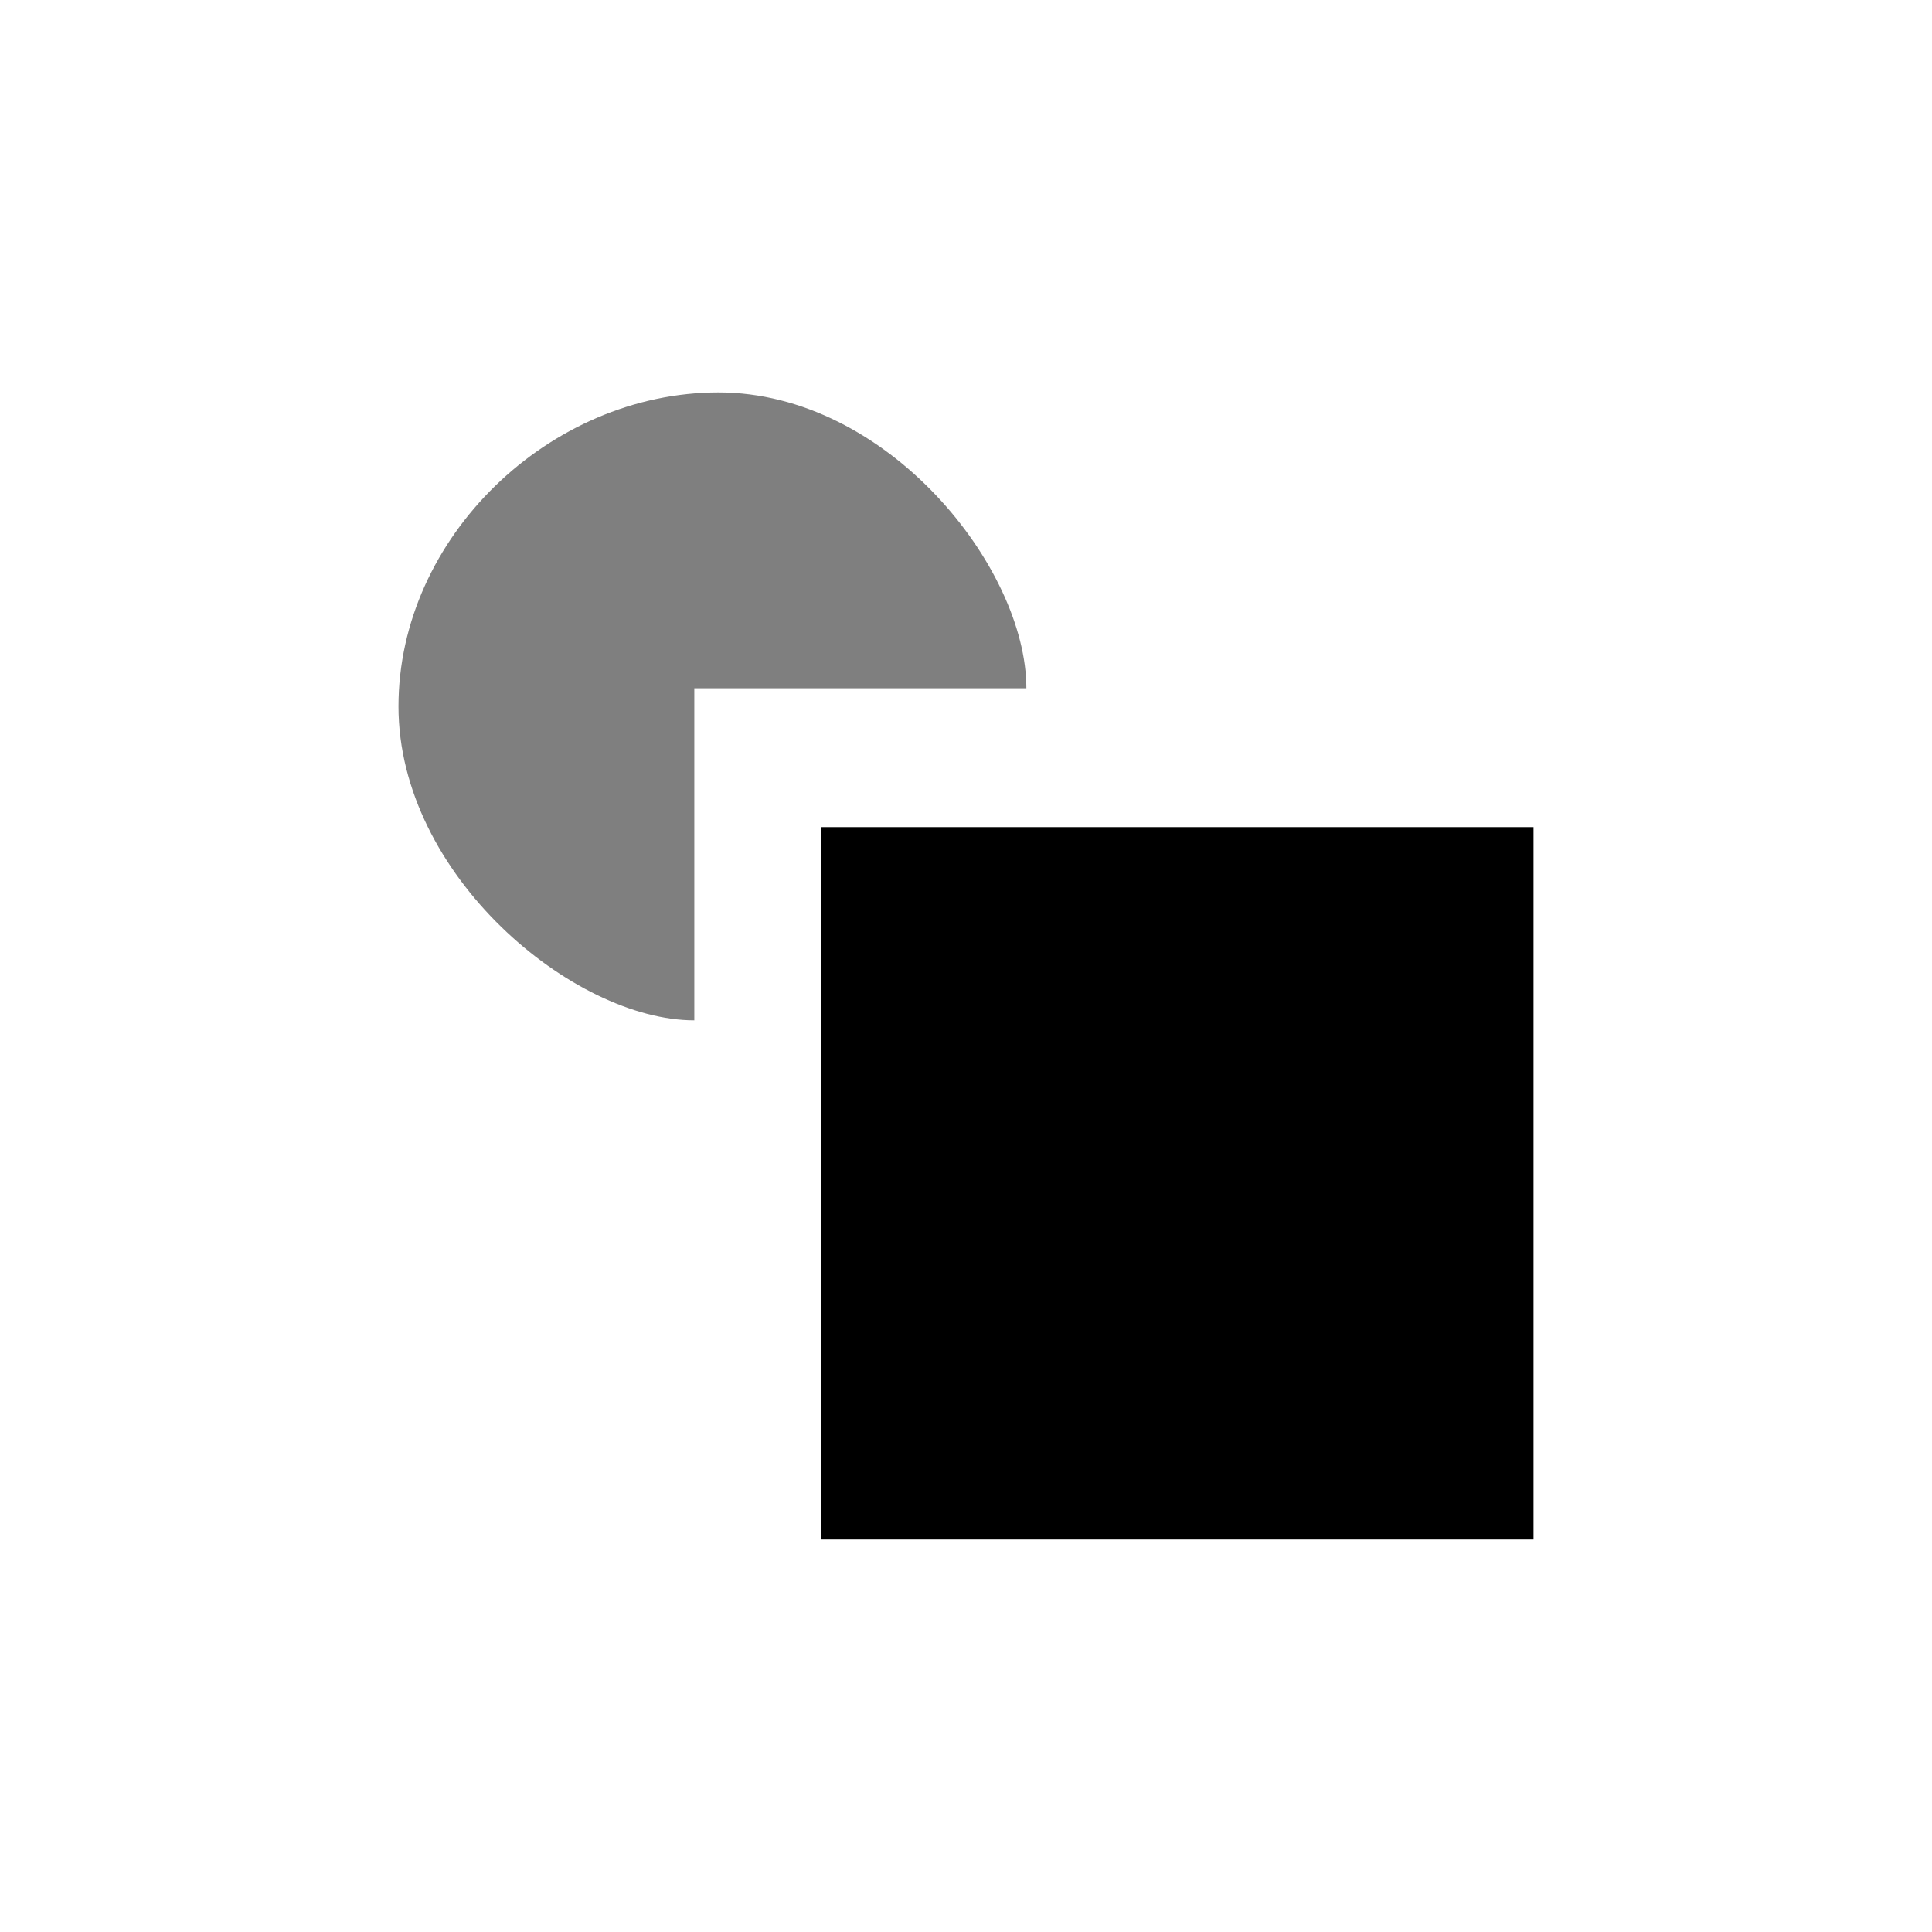
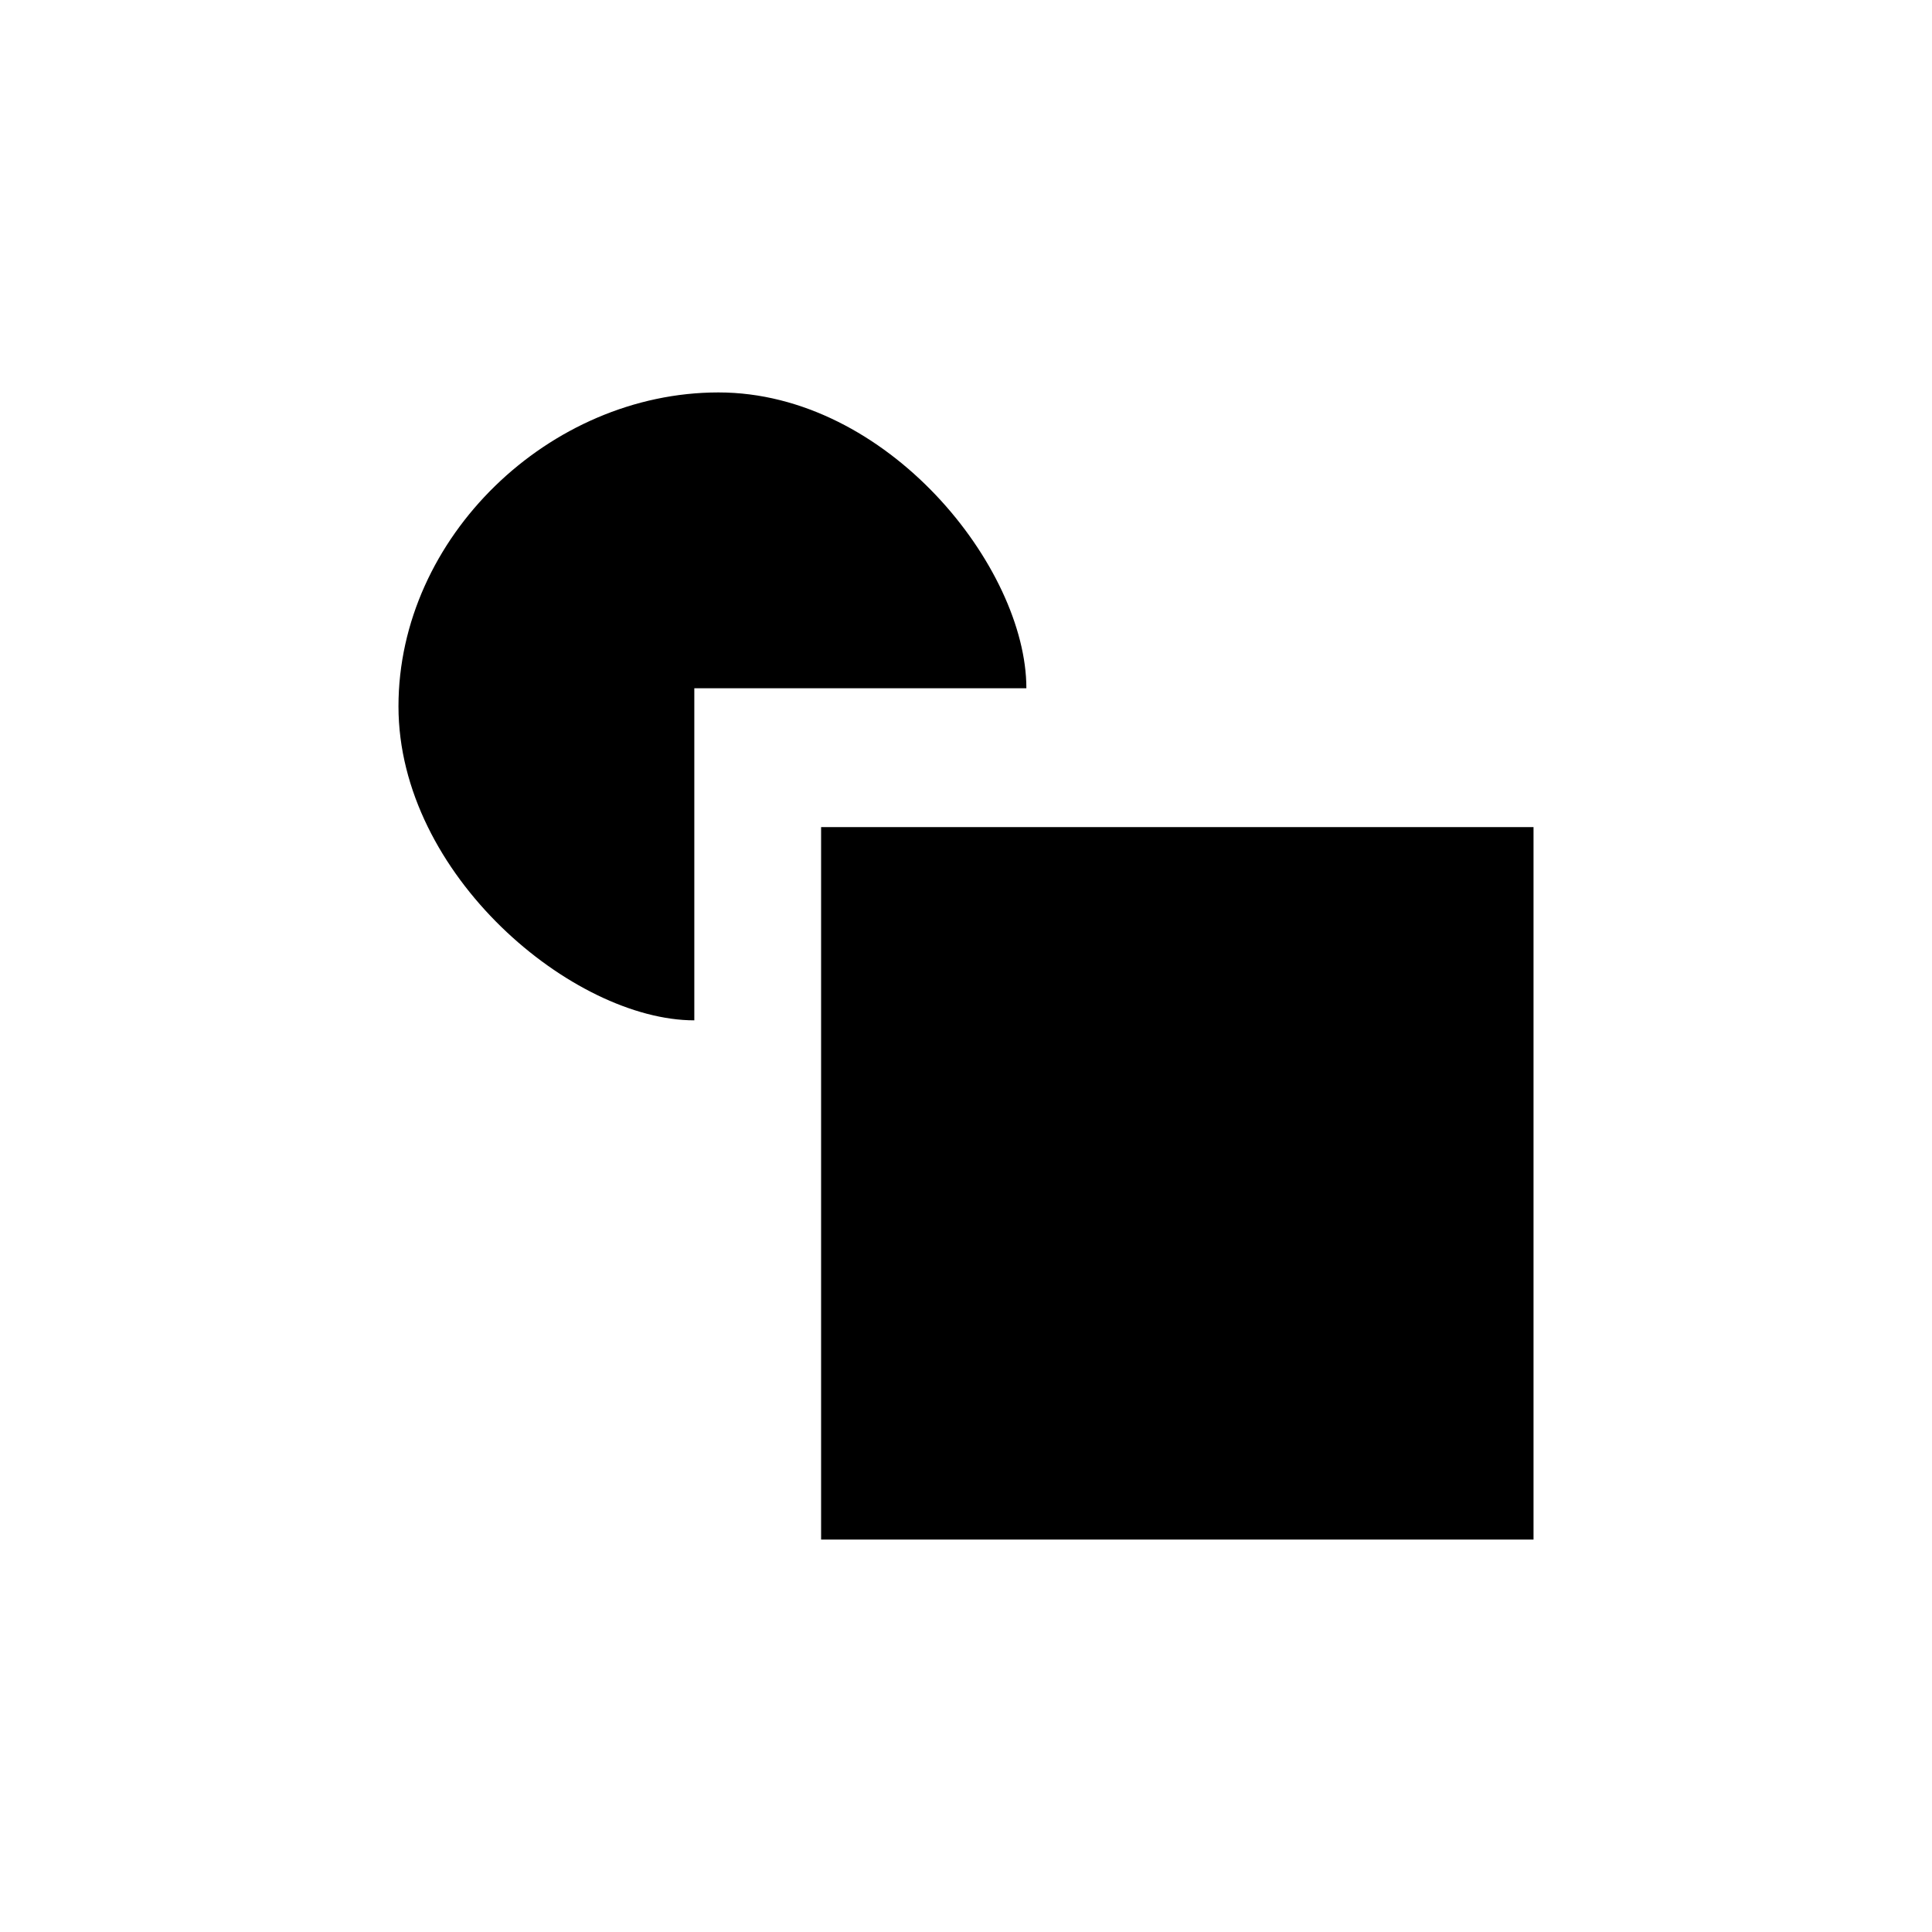
- <svg xmlns="http://www.w3.org/2000/svg" viewBox="0 0 32 32">
-   <path opacity=".5" d="M11.5 11.4H17c0-2-2.3-4.9-5.1-4.9s-5.3 2.4-5.3 5.2 2.9 5.2 4.9 5.2v-5.5z" />
-   <path d="M13.6 13.7h11.8v11.8H13.6z" />
+ <svg xmlns="http://www.w3.org/2000/svg" viewBox="0 0 32 32" version="1.1" id="svg1676">
+   <defs id="defs1680" />
+   <path id="path1672" d="M 11.9 6.5 C 9.1 6.5 6.6 8.899 6.6 11.699 C 6.6 14.499 9.5 16.9 11.5 16.9 L 11.5 11.4 L 17 11.4 C 17 9.4 14.7 6.5 11.9 6.5 z M 13.6 13.699 L 13.6 25.5 L 25.4 25.5 L 25.4 13.699 L 13.6 13.699 z " />
</svg>
